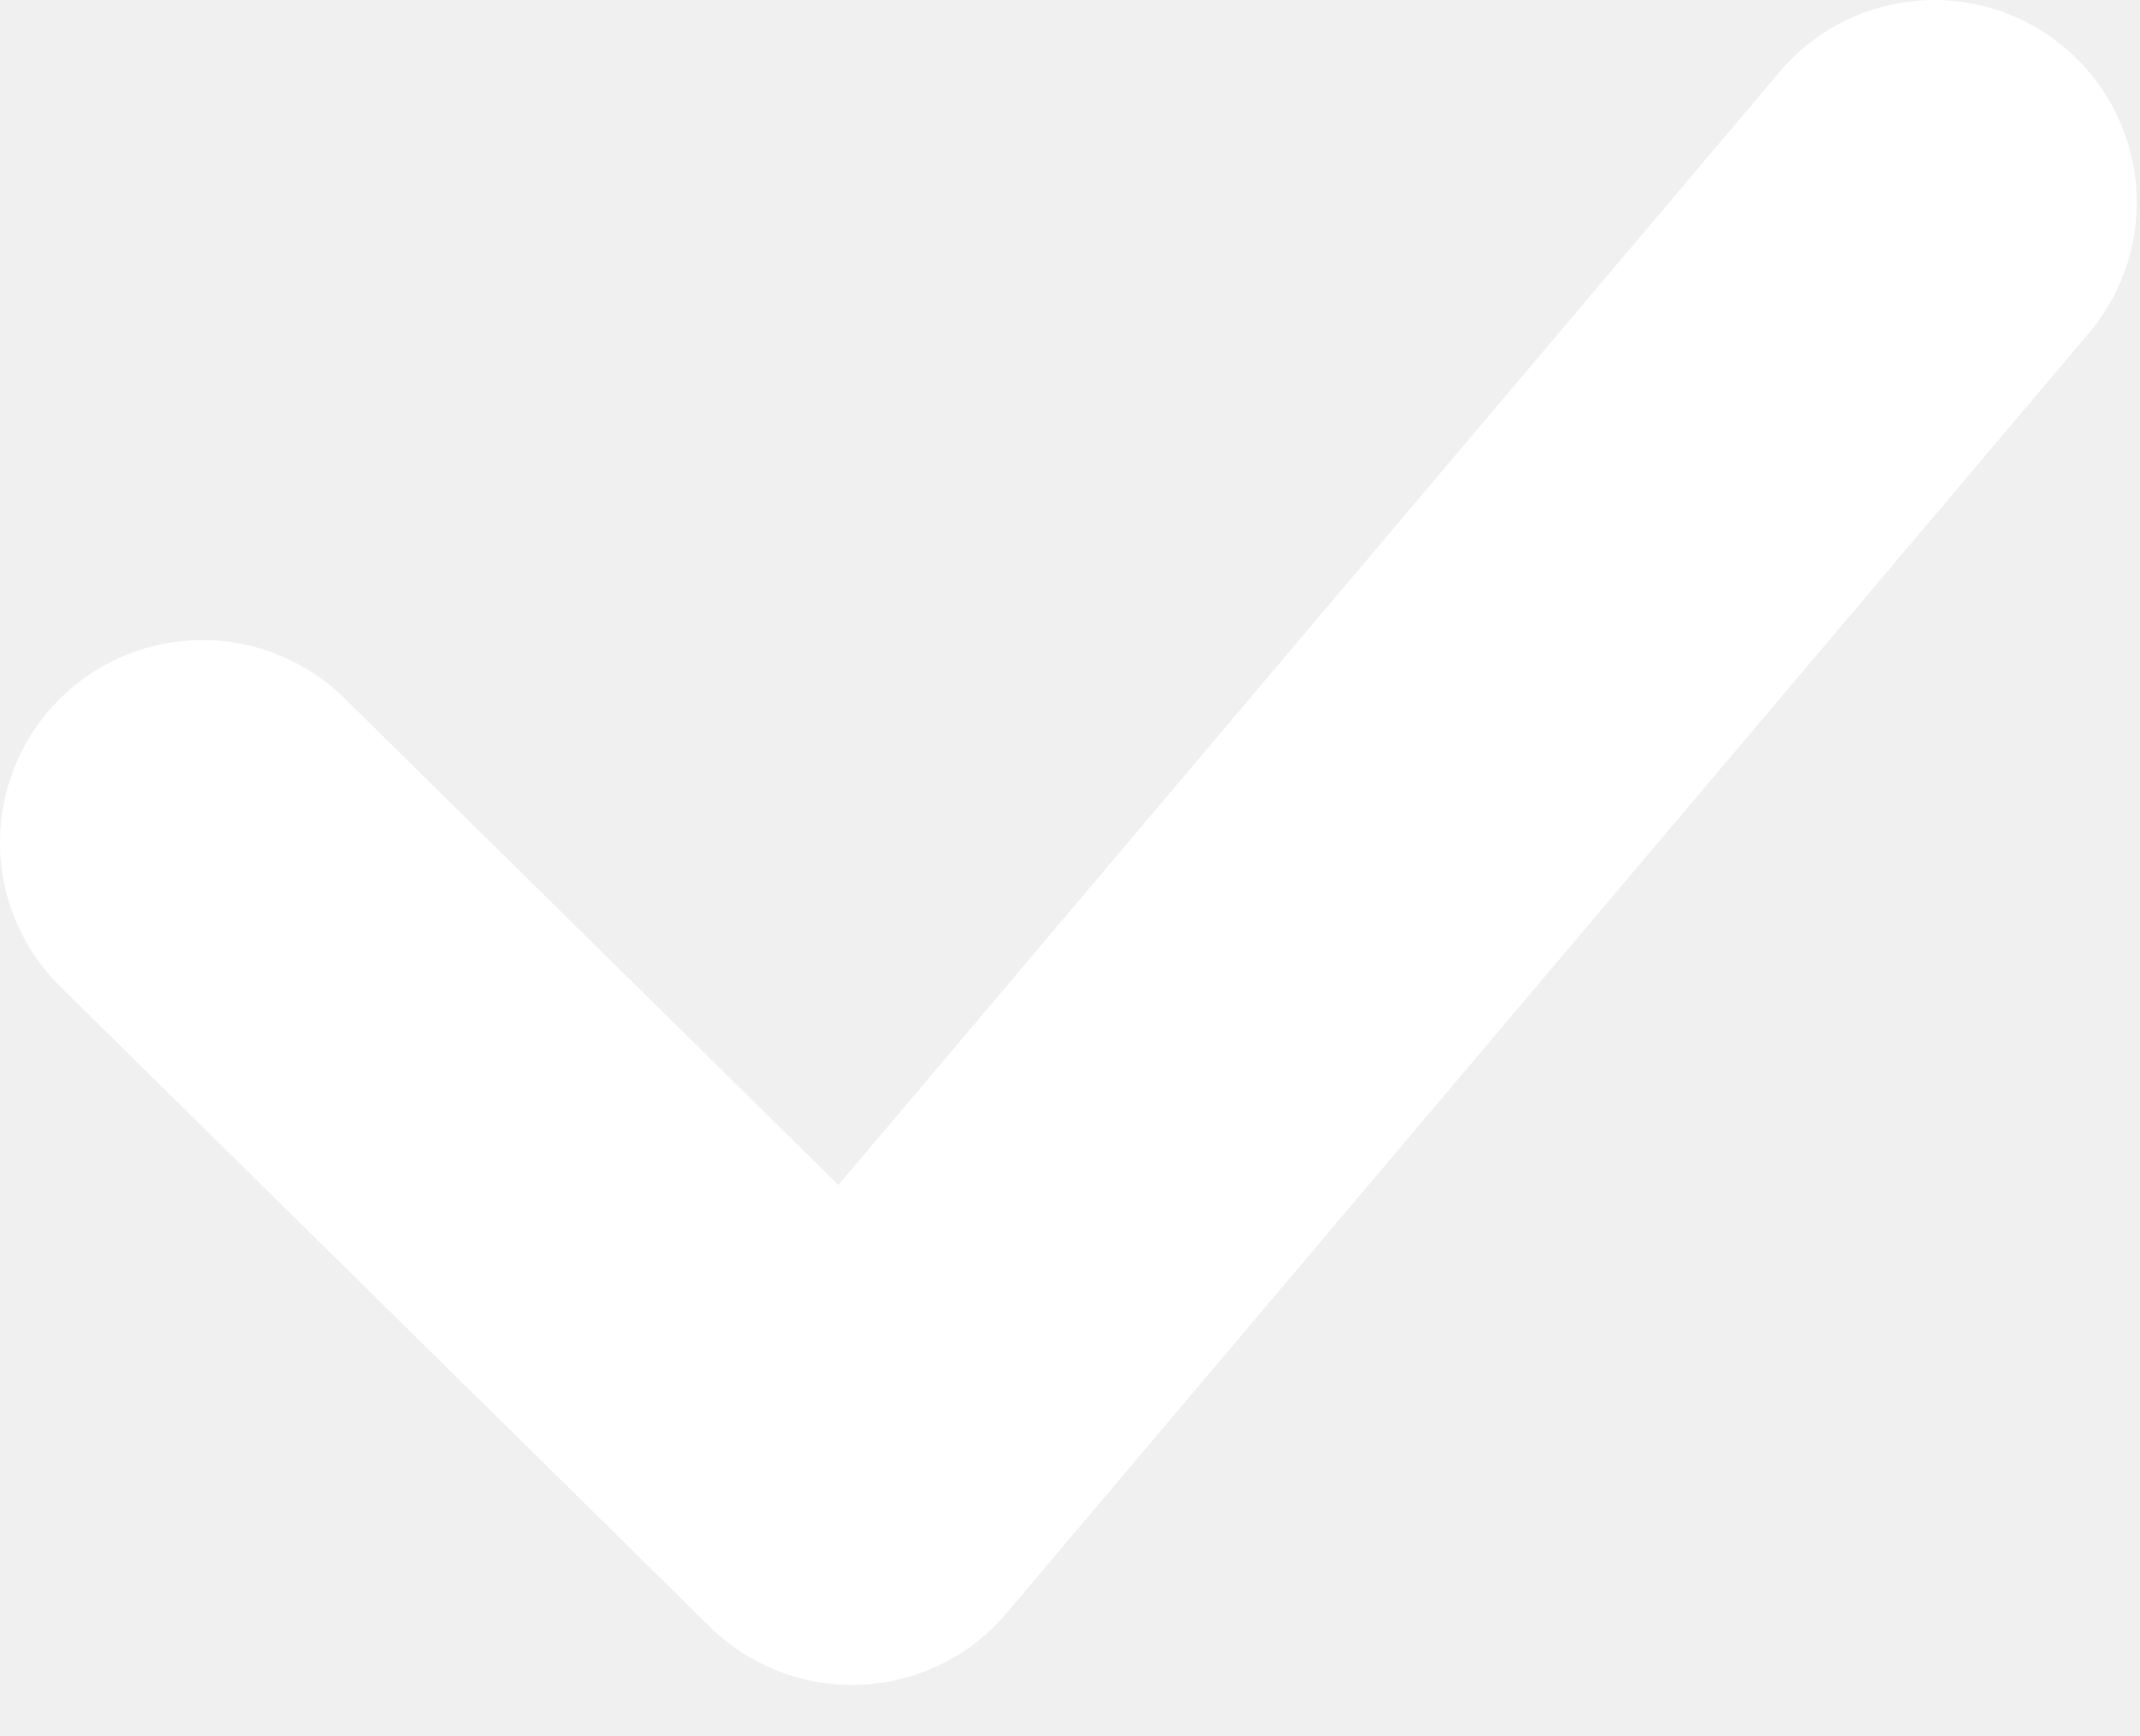
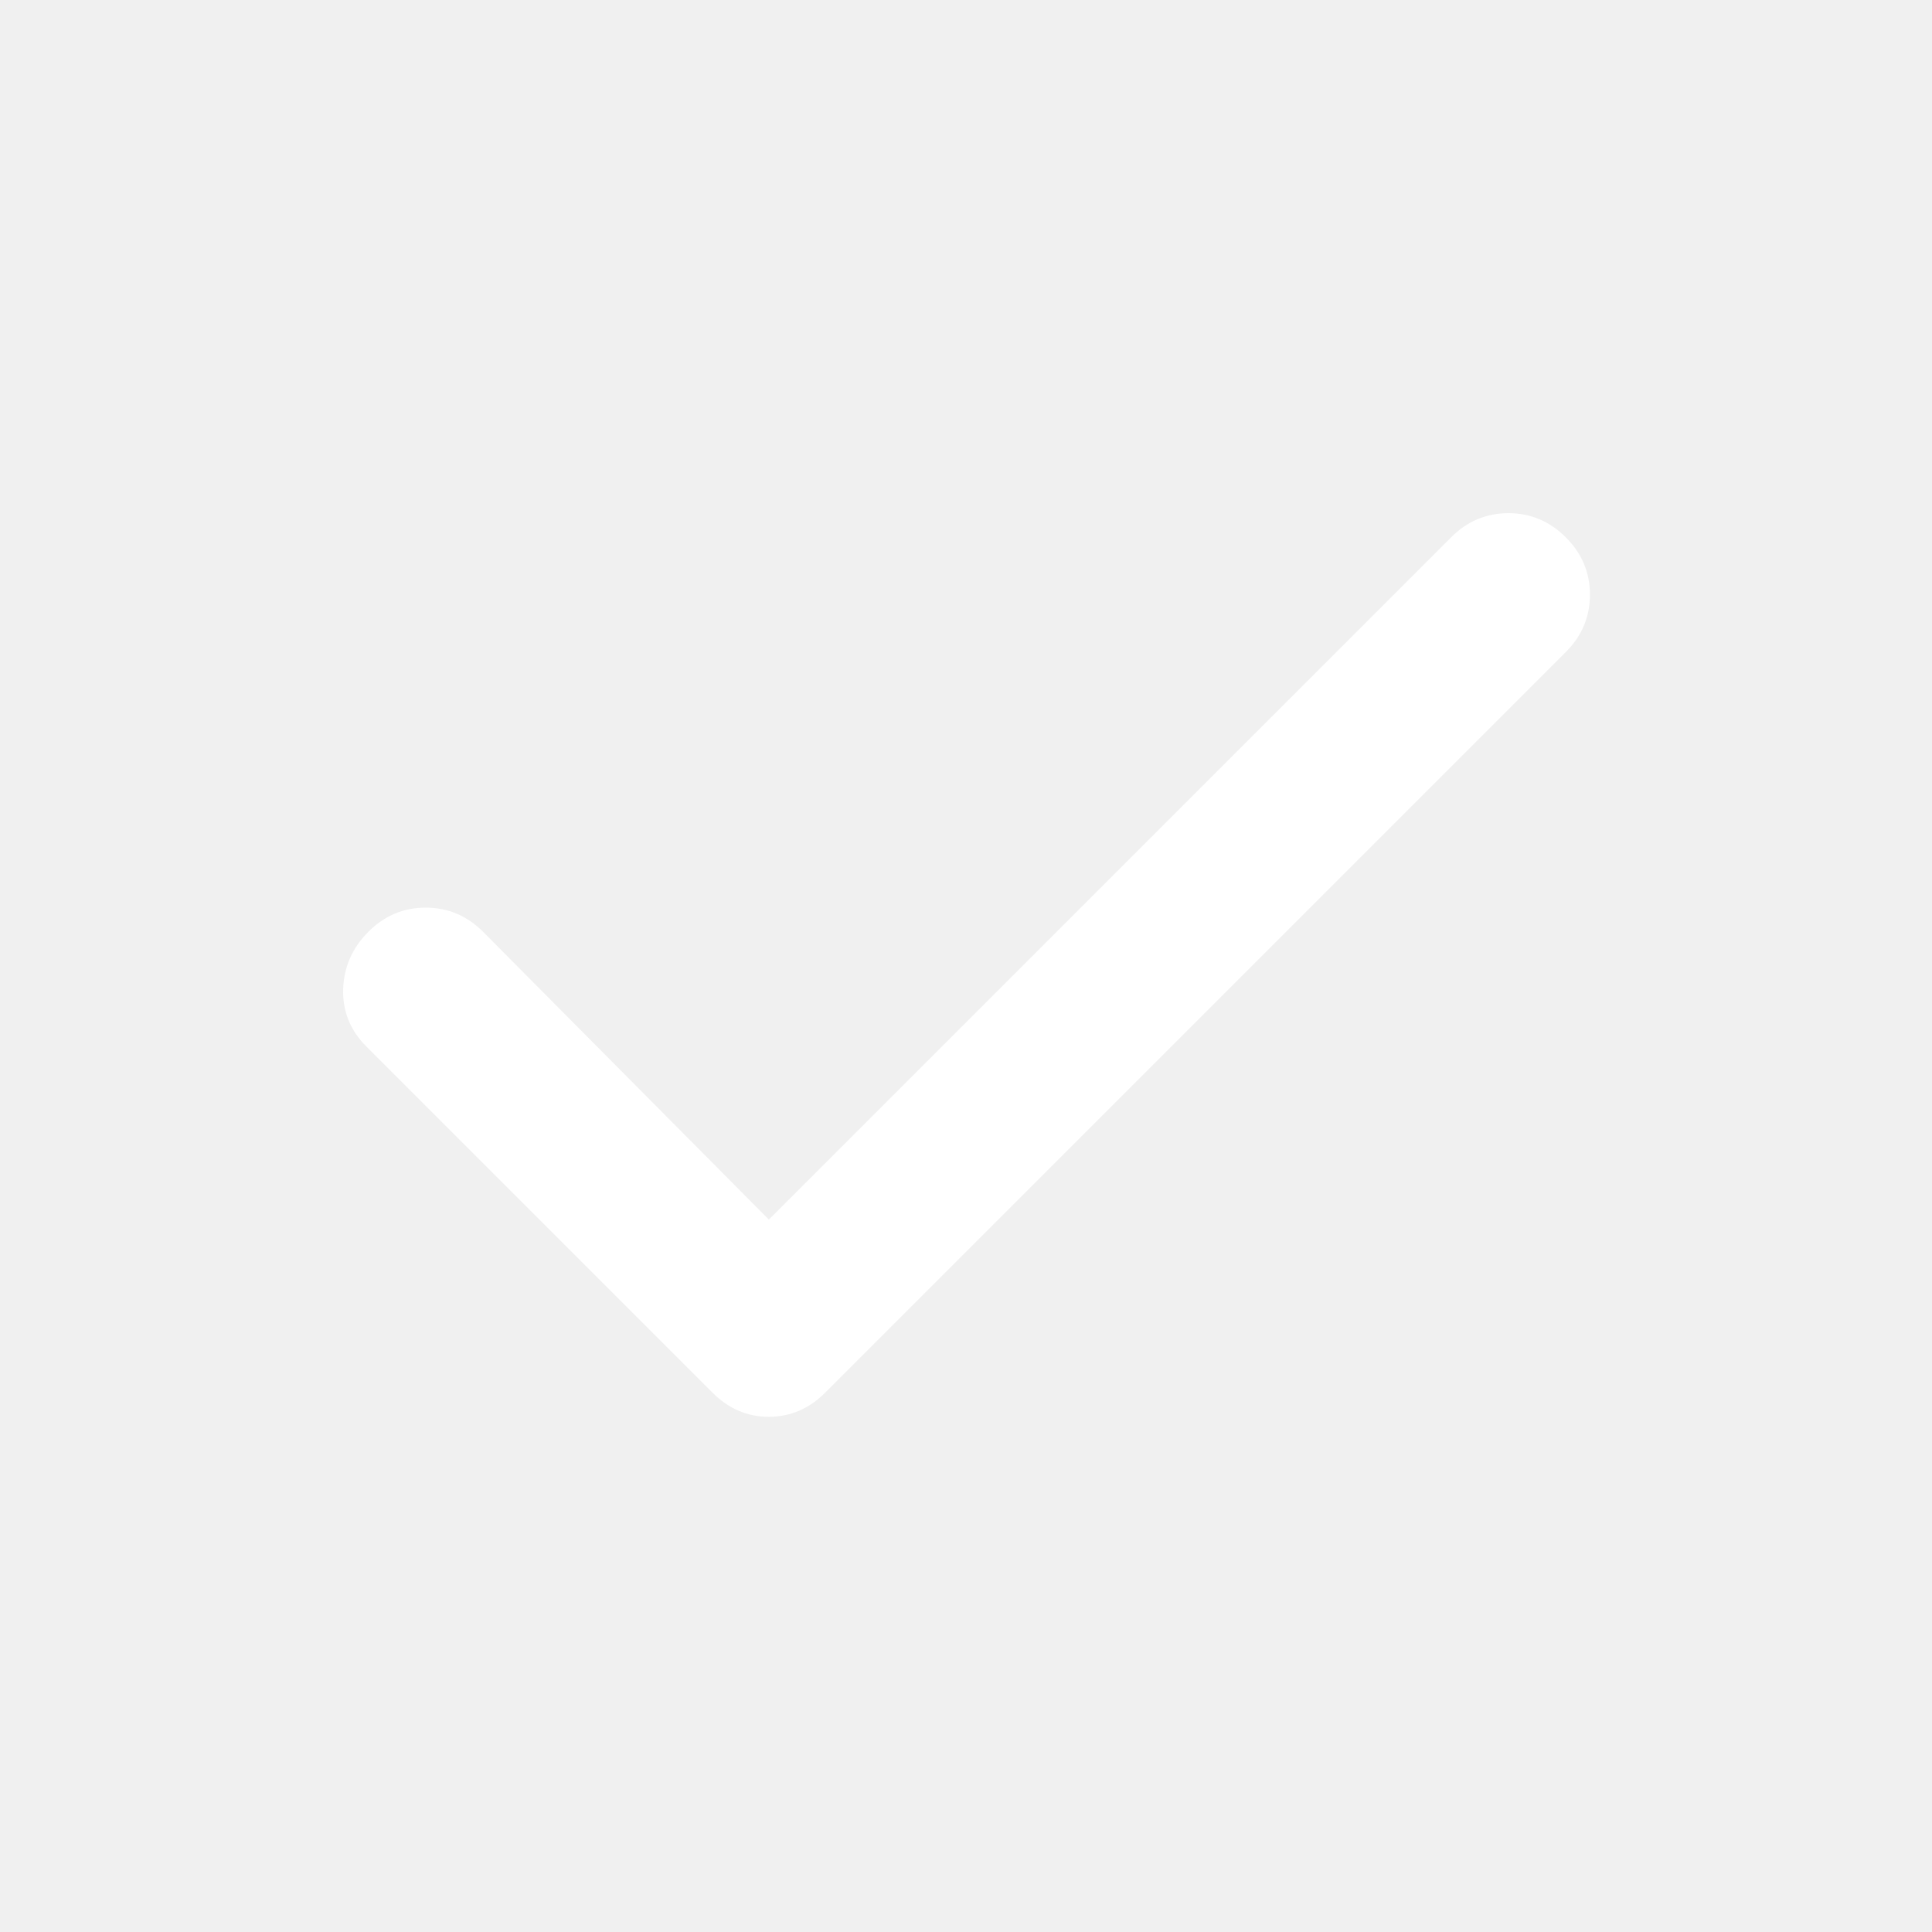
- <svg xmlns="http://www.w3.org/2000/svg" width="37" height="30" viewBox="0 0 37 30" fill="none">
-   <path d="M3.5 14.566L14.729 25.632L33.443 3.5" stroke="white" stroke-width="7" stroke-linecap="round" stroke-linejoin="round" />
+ <svg xmlns="http://www.w3.org/2000/svg" width="24" height="24" viewBox="0 0 24 24" fill="none">
+   <mask id="mask0_439617_6018" style="mask-type:alpha" maskUnits="userSpaceOnUse" x="0" y="0" width="24" height="24">
+     <rect width="24" height="24" fill="#D9D9D9" />
+   </mask>
+   <g mask="url(#mask0_439617_6018)">
+     <path d="M9.551 15.15L18.026 6.675C18.226 6.475 18.463 6.375 18.738 6.375C19.013 6.375 19.251 6.475 19.451 6.675C19.651 6.875 19.751 7.112 19.751 7.388C19.751 7.662 19.651 7.9 19.451 8.1L10.251 17.3C10.051 17.5 9.817 17.6 9.551 17.6C9.284 17.6 9.051 17.5 8.851 17.3L4.551 13C4.351 12.8 4.255 12.562 4.263 12.287C4.272 12.012 4.376 11.775 4.576 11.575C4.776 11.375 5.013 11.275 5.288 11.275C5.563 11.275 5.801 11.375 6.001 11.575L9.551 15.15Z" fill="white" />
+   </g>
</svg>
